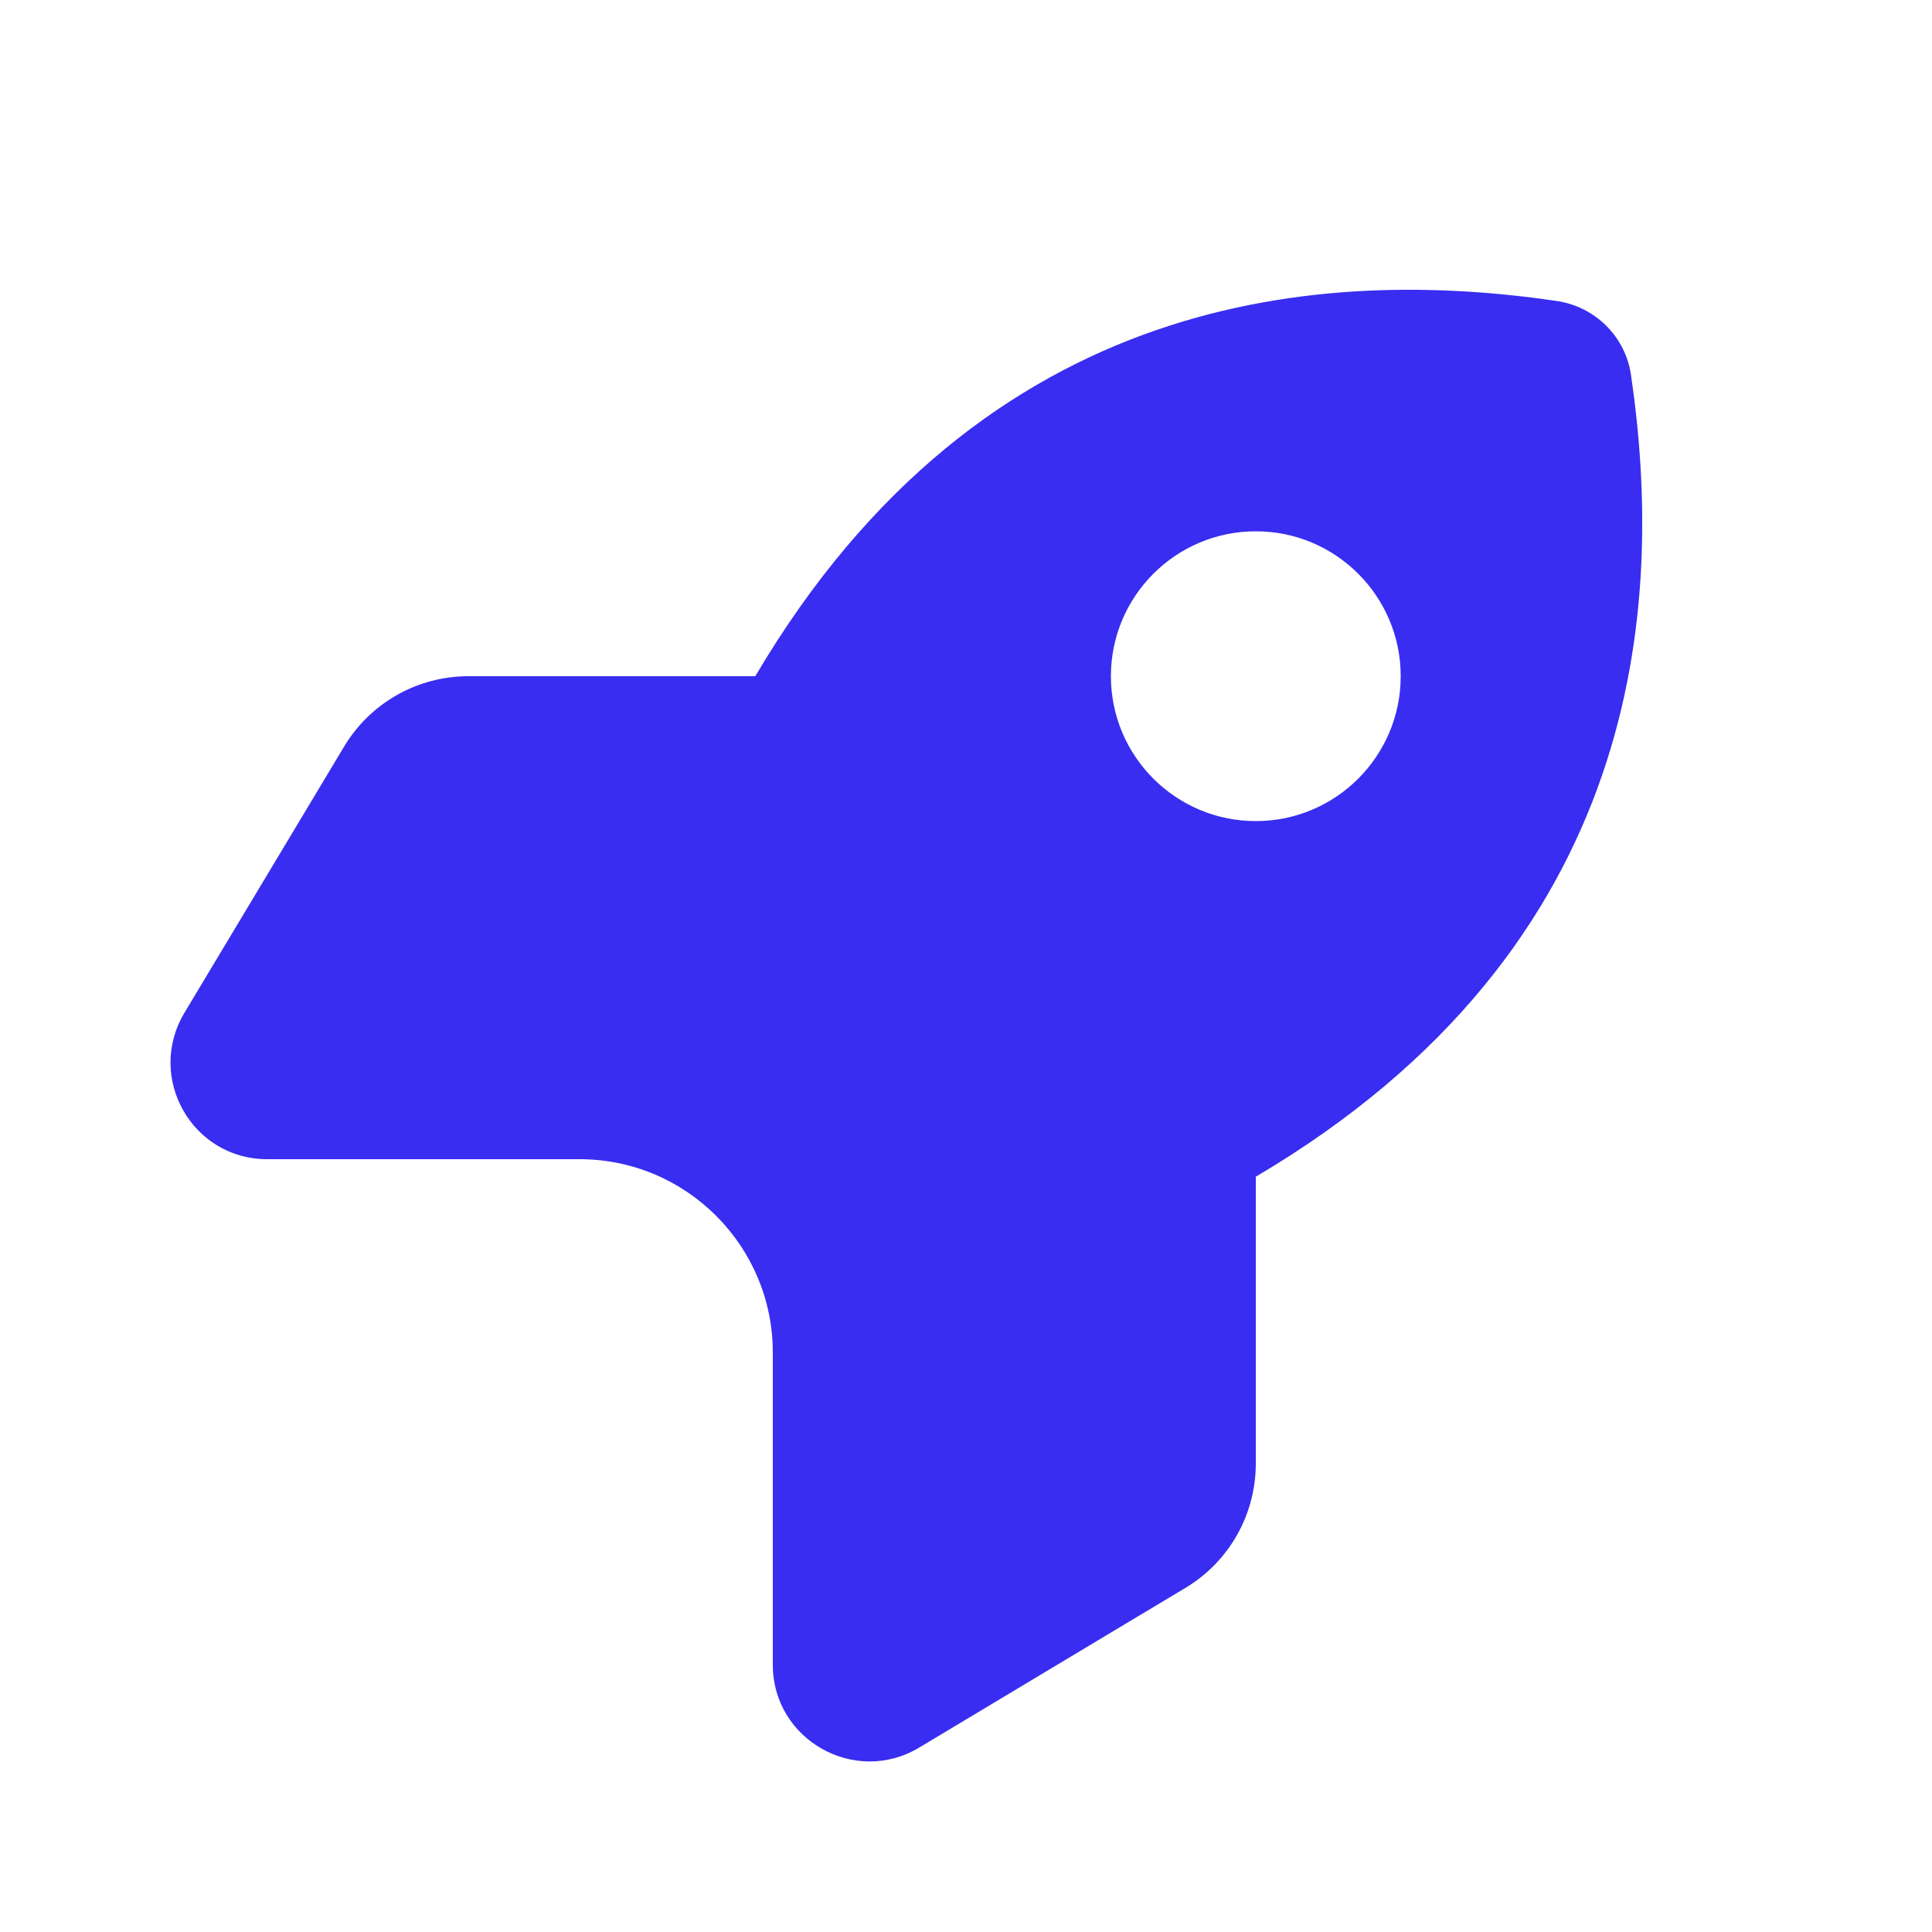
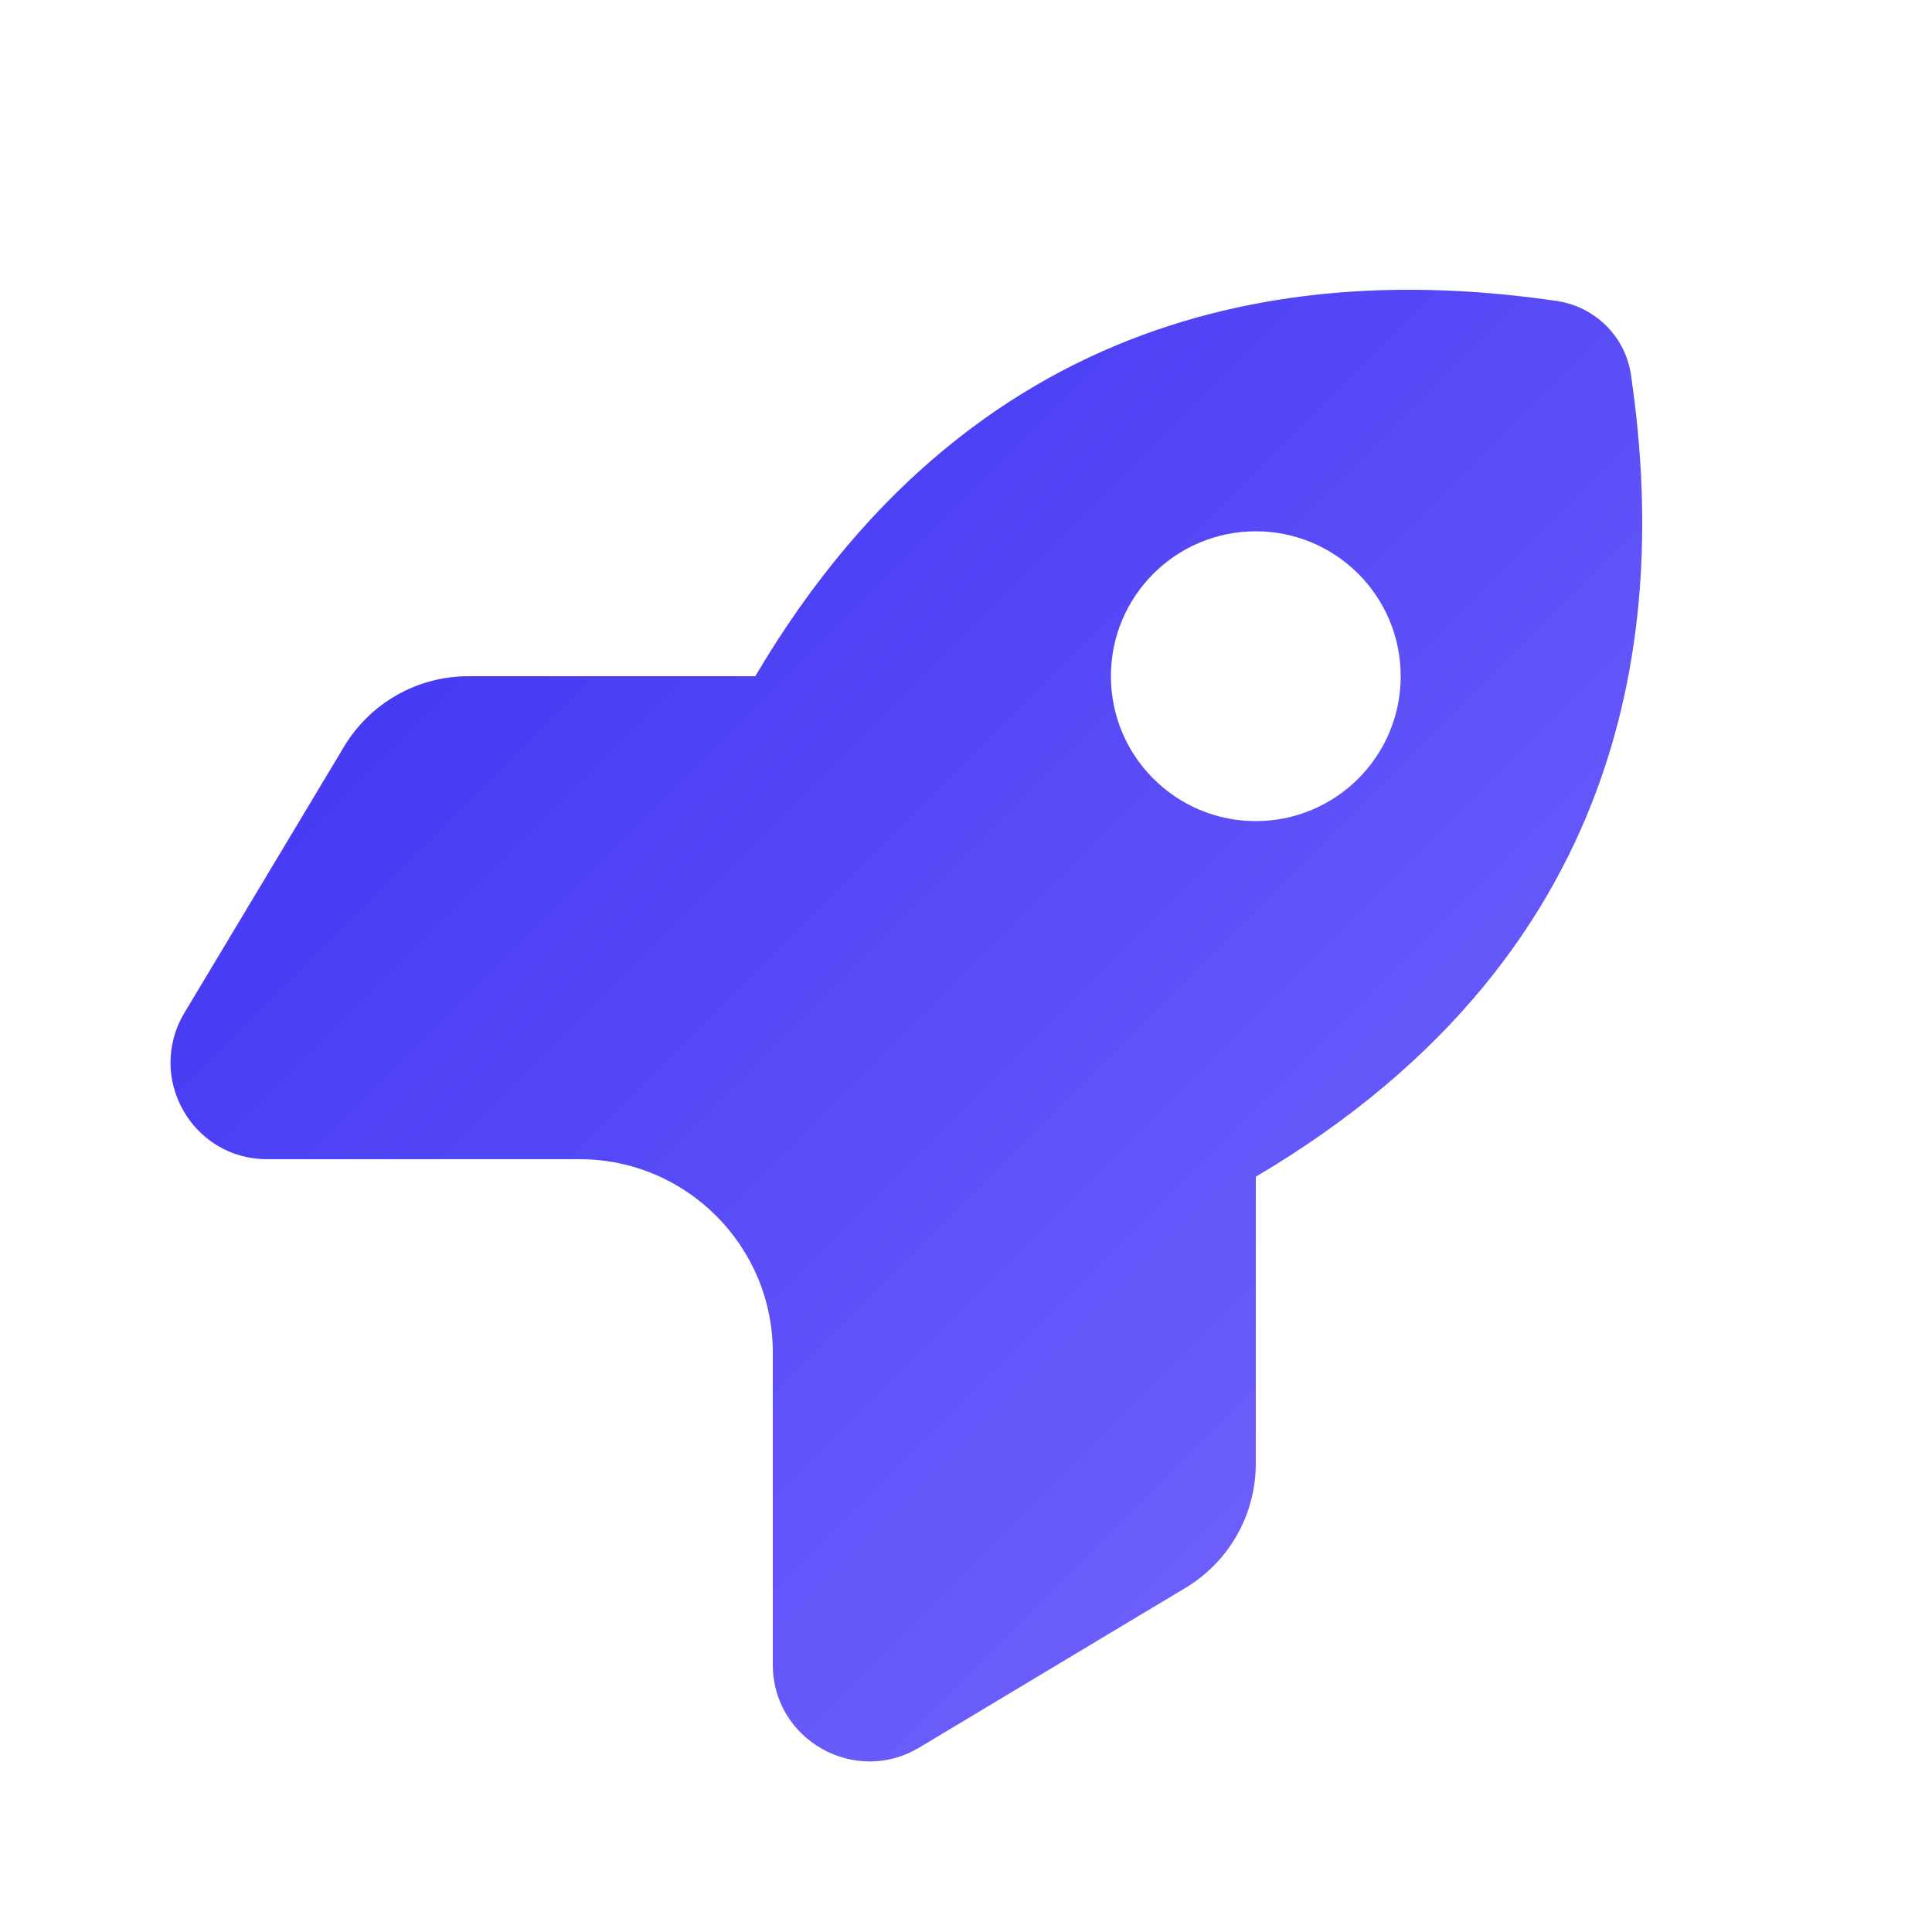
- <svg xmlns="http://www.w3.org/2000/svg" viewBox="0 0 640 640" fill="#382df0">
-   <path d="M192 384L88.5 384C63.6 384 48.3 356.9 61.1 335.5L114 247.3C122.7 232.8 138.3 224 155.2 224L250.2 224C326.3 95.1 439.8 88.6 515.7 99.7C528.5 101.6 538.5 111.6 540.3 124.3C551.4 200.2 544.9 313.7 416 389.8L416 484.8C416 501.7 407.2 517.3 392.7 526L304.5 578.9C283.2 591.7 256 576.3 256 551.5L256 448C256 412.7 227.3 384 192 384L191.9 384zM464 224C464 197.5 442.5 176 416 176C389.5 176 368 197.5 368 224C368 250.5 389.5 272 416 272C442.5 272 464 250.5 464 224z" />
+ <svg xmlns="http://www.w3.org/2000/svg" viewBox="0 0 640 640">
+   <defs>
+     <linearGradient id="level50Gradient" x1="0%" y1="0%" x2="100%" y2="100%">
+       <stop offset="0%" stop-color="#382df0" />
+       <stop offset="100%" stop-color="#7a6cff" />
+     </linearGradient>
+   </defs>
+   <path fill="url(#level50Gradient)" fill-rule="evenodd" d="M192 384L88.5 384C63.6 384 48.3 356.9 61.1 335.5L114 247.3C122.7 232.8 138.3 224 155.2 224L250.2 224C326.3 95.1 439.8 88.6 515.7 99.7C528.5 101.6 538.5 111.6 540.3 124.3C551.4 200.2 544.9 313.7 416 389.8L416 484.8C416 501.7 407.2 517.3 392.7 526L304.5 578.9C283.2 591.7 256 576.3 256 551.5L256 448C256 412.7 227.3 384 192 384L191.9 384zM464 224C464 197.5 442.5 176 416 176C389.5 176 368 197.5 368 224C368 250.5 389.5 272 416 272C442.5 272 464 250.5 464 224z" />
</svg>
